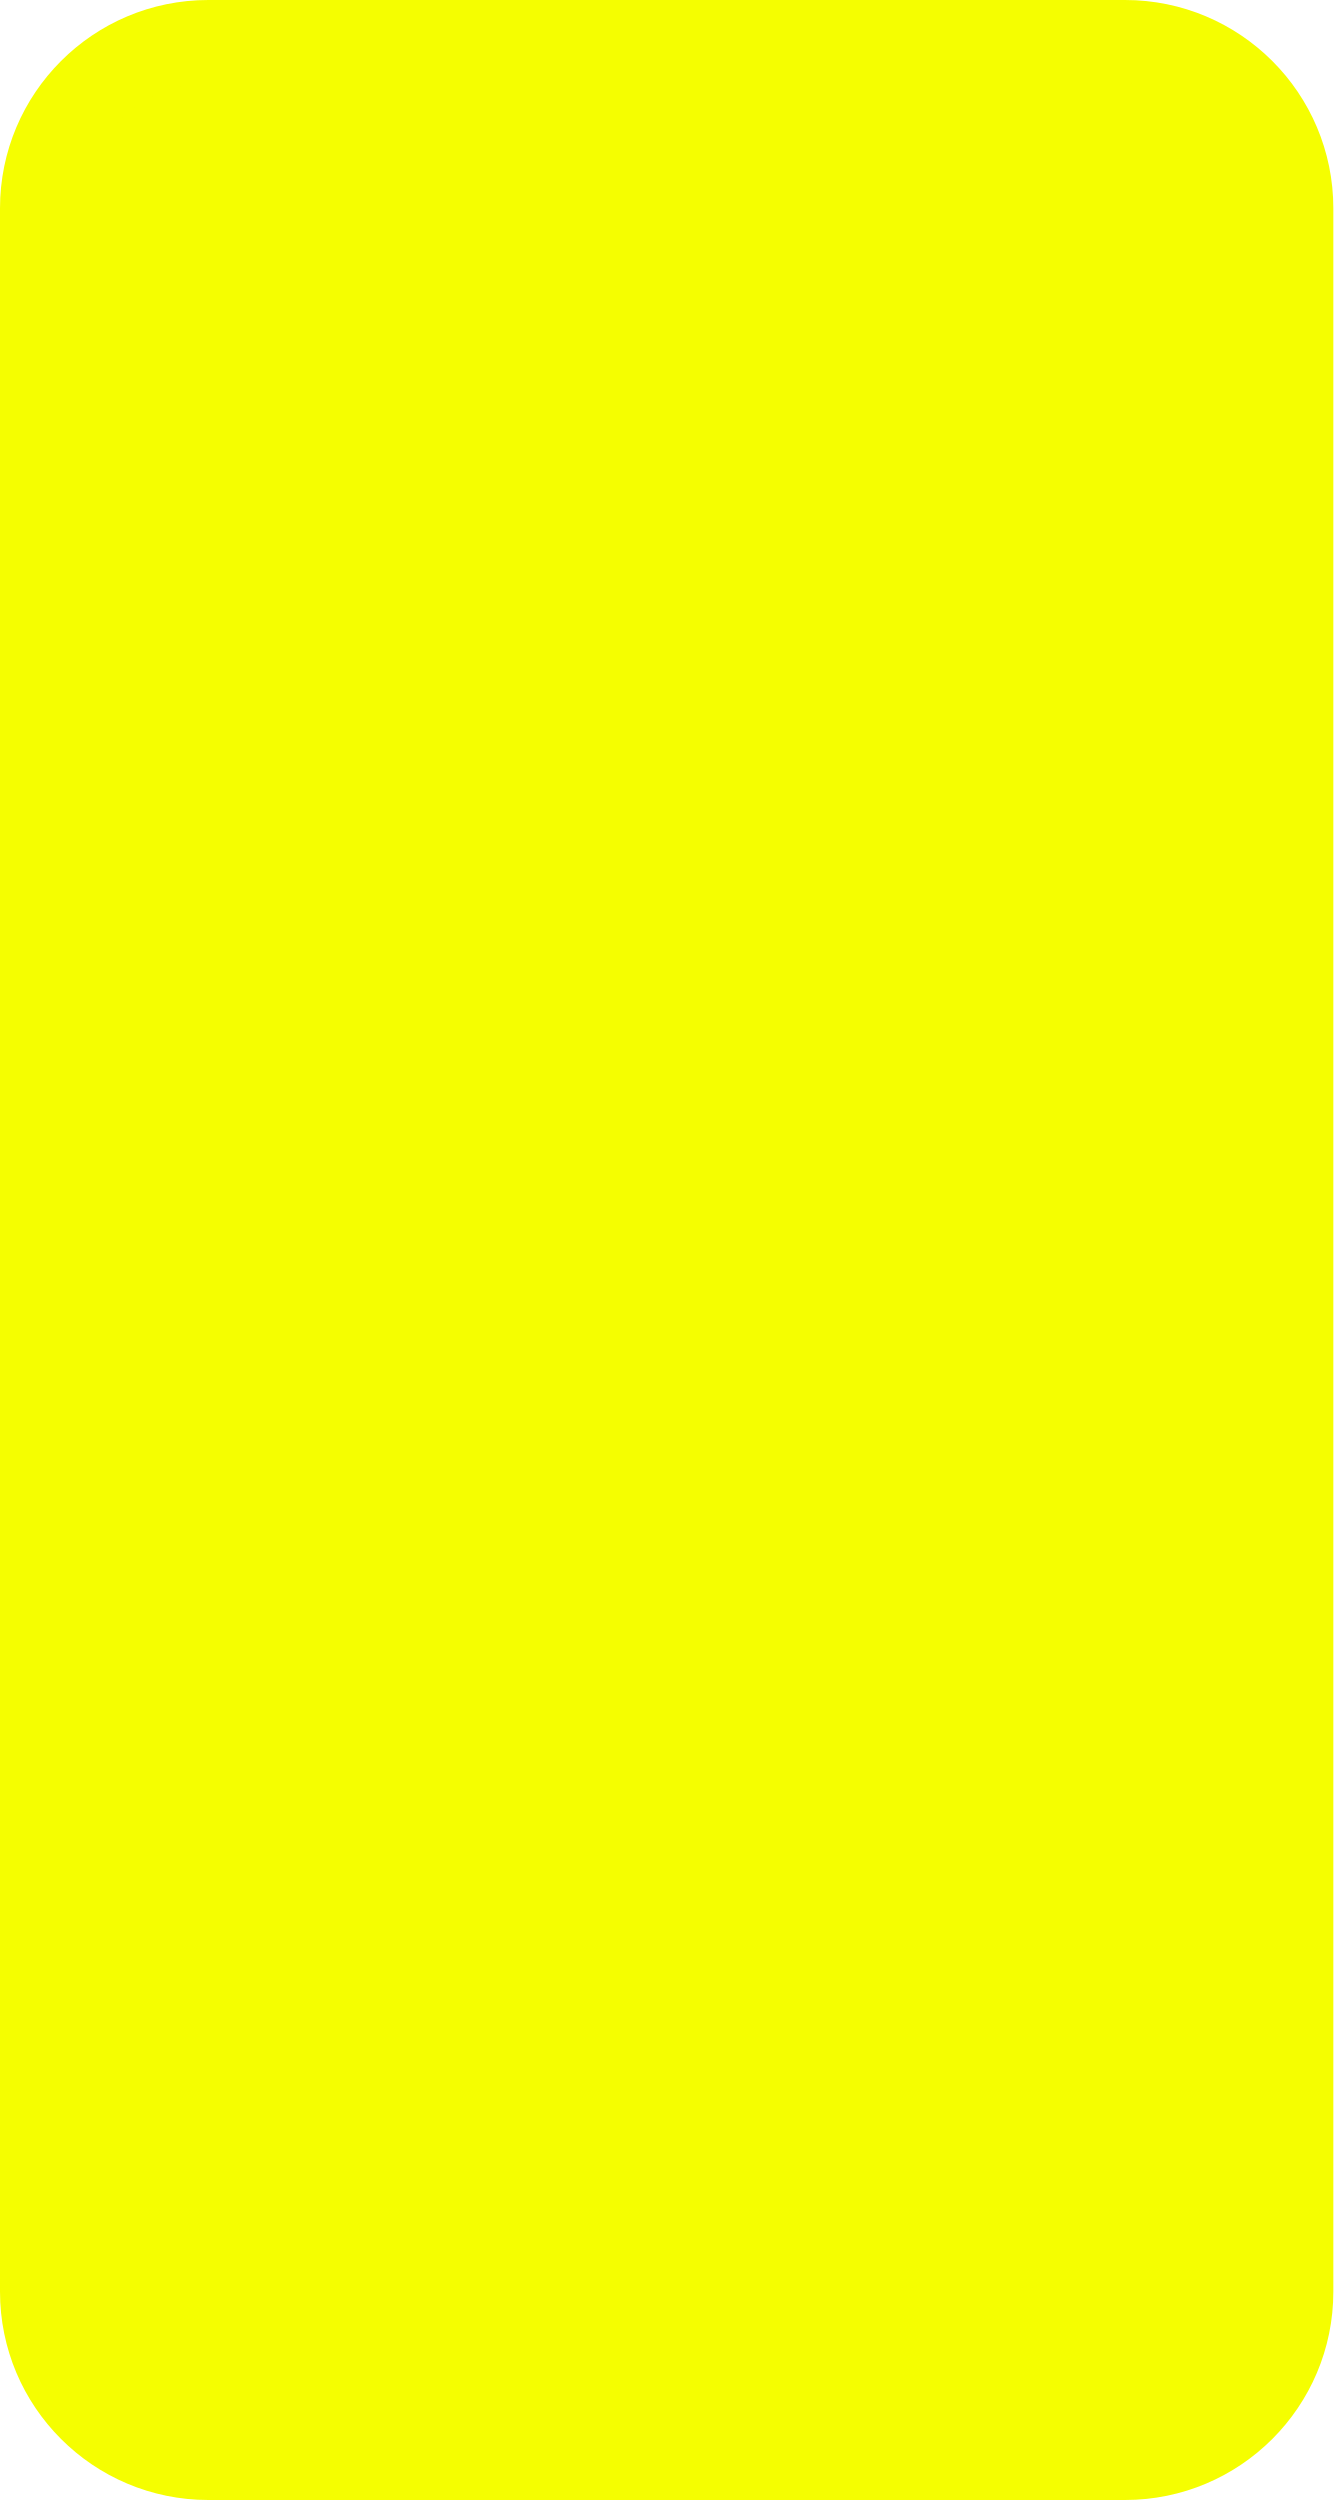
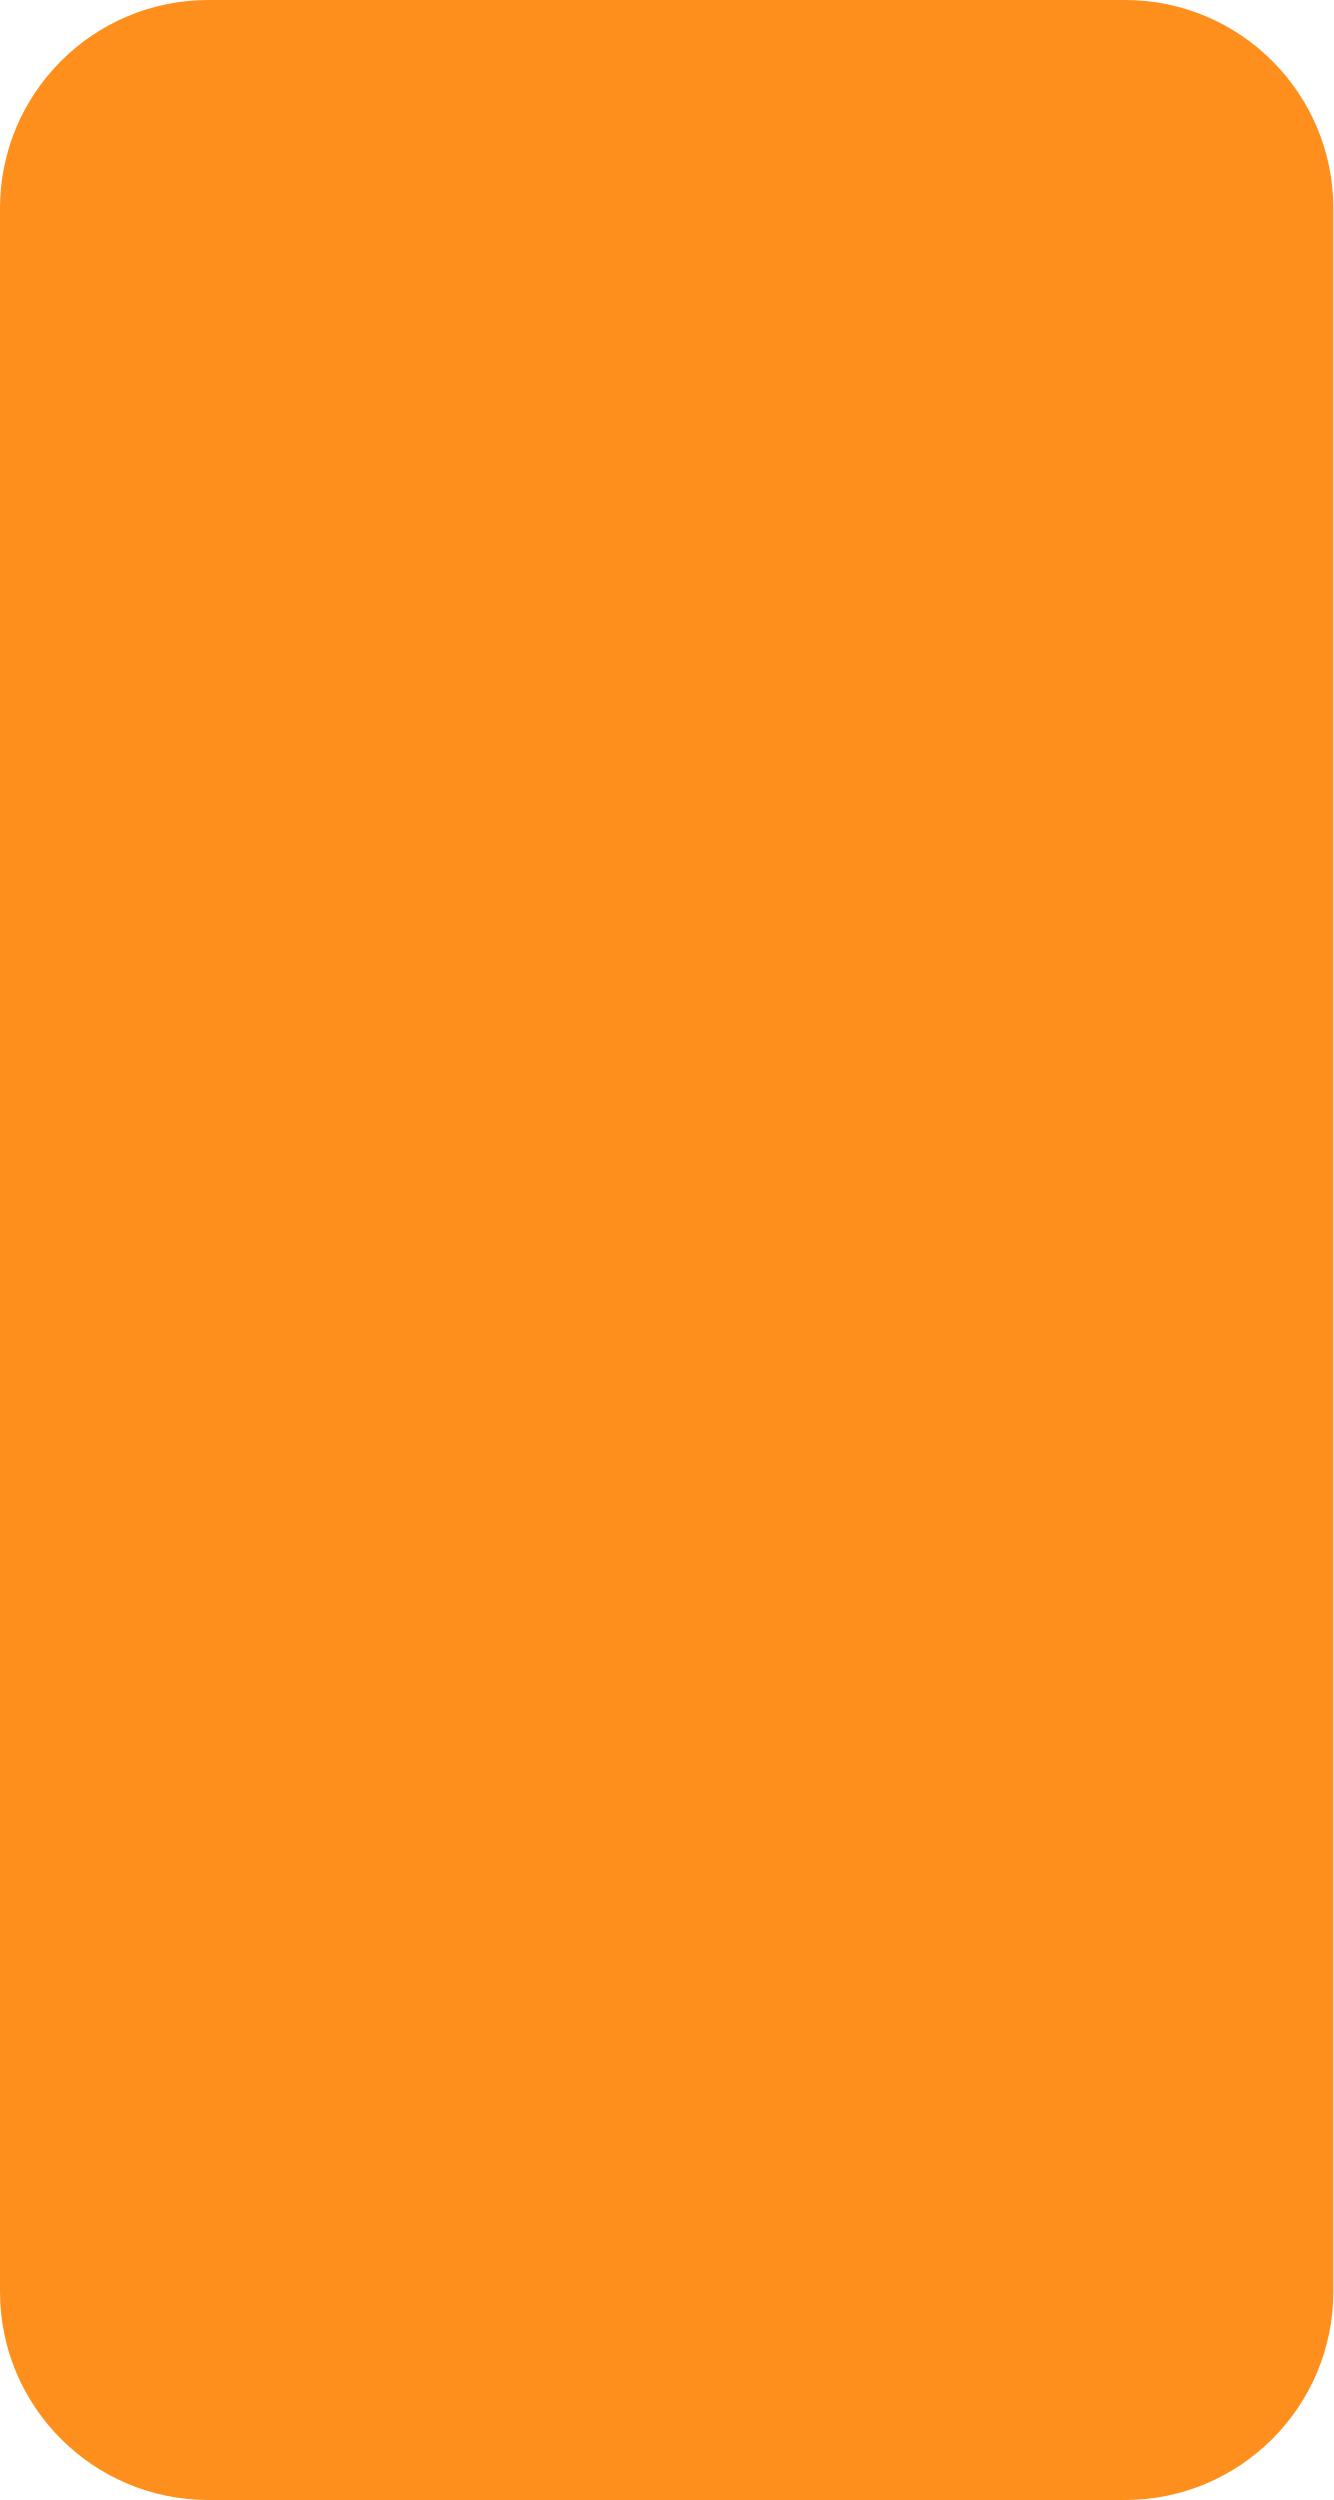
<svg xmlns="http://www.w3.org/2000/svg" width="100%" height="100%" viewBox="0 0 16 30">
-   <rect x="0.5" y="0.5" width="15" height="29" rx="2" ry="2" id="shield" style="fill:#f5fe00;stroke:#f5fe00;stroke-width:1;" />
+   <rect x="0.5" y="0.5" width="15" height="29" rx="2" ry="2" id="shield" style="fill:#ff8f1d;stroke:#ff8f1d;stroke-width:1;" />
</svg>
